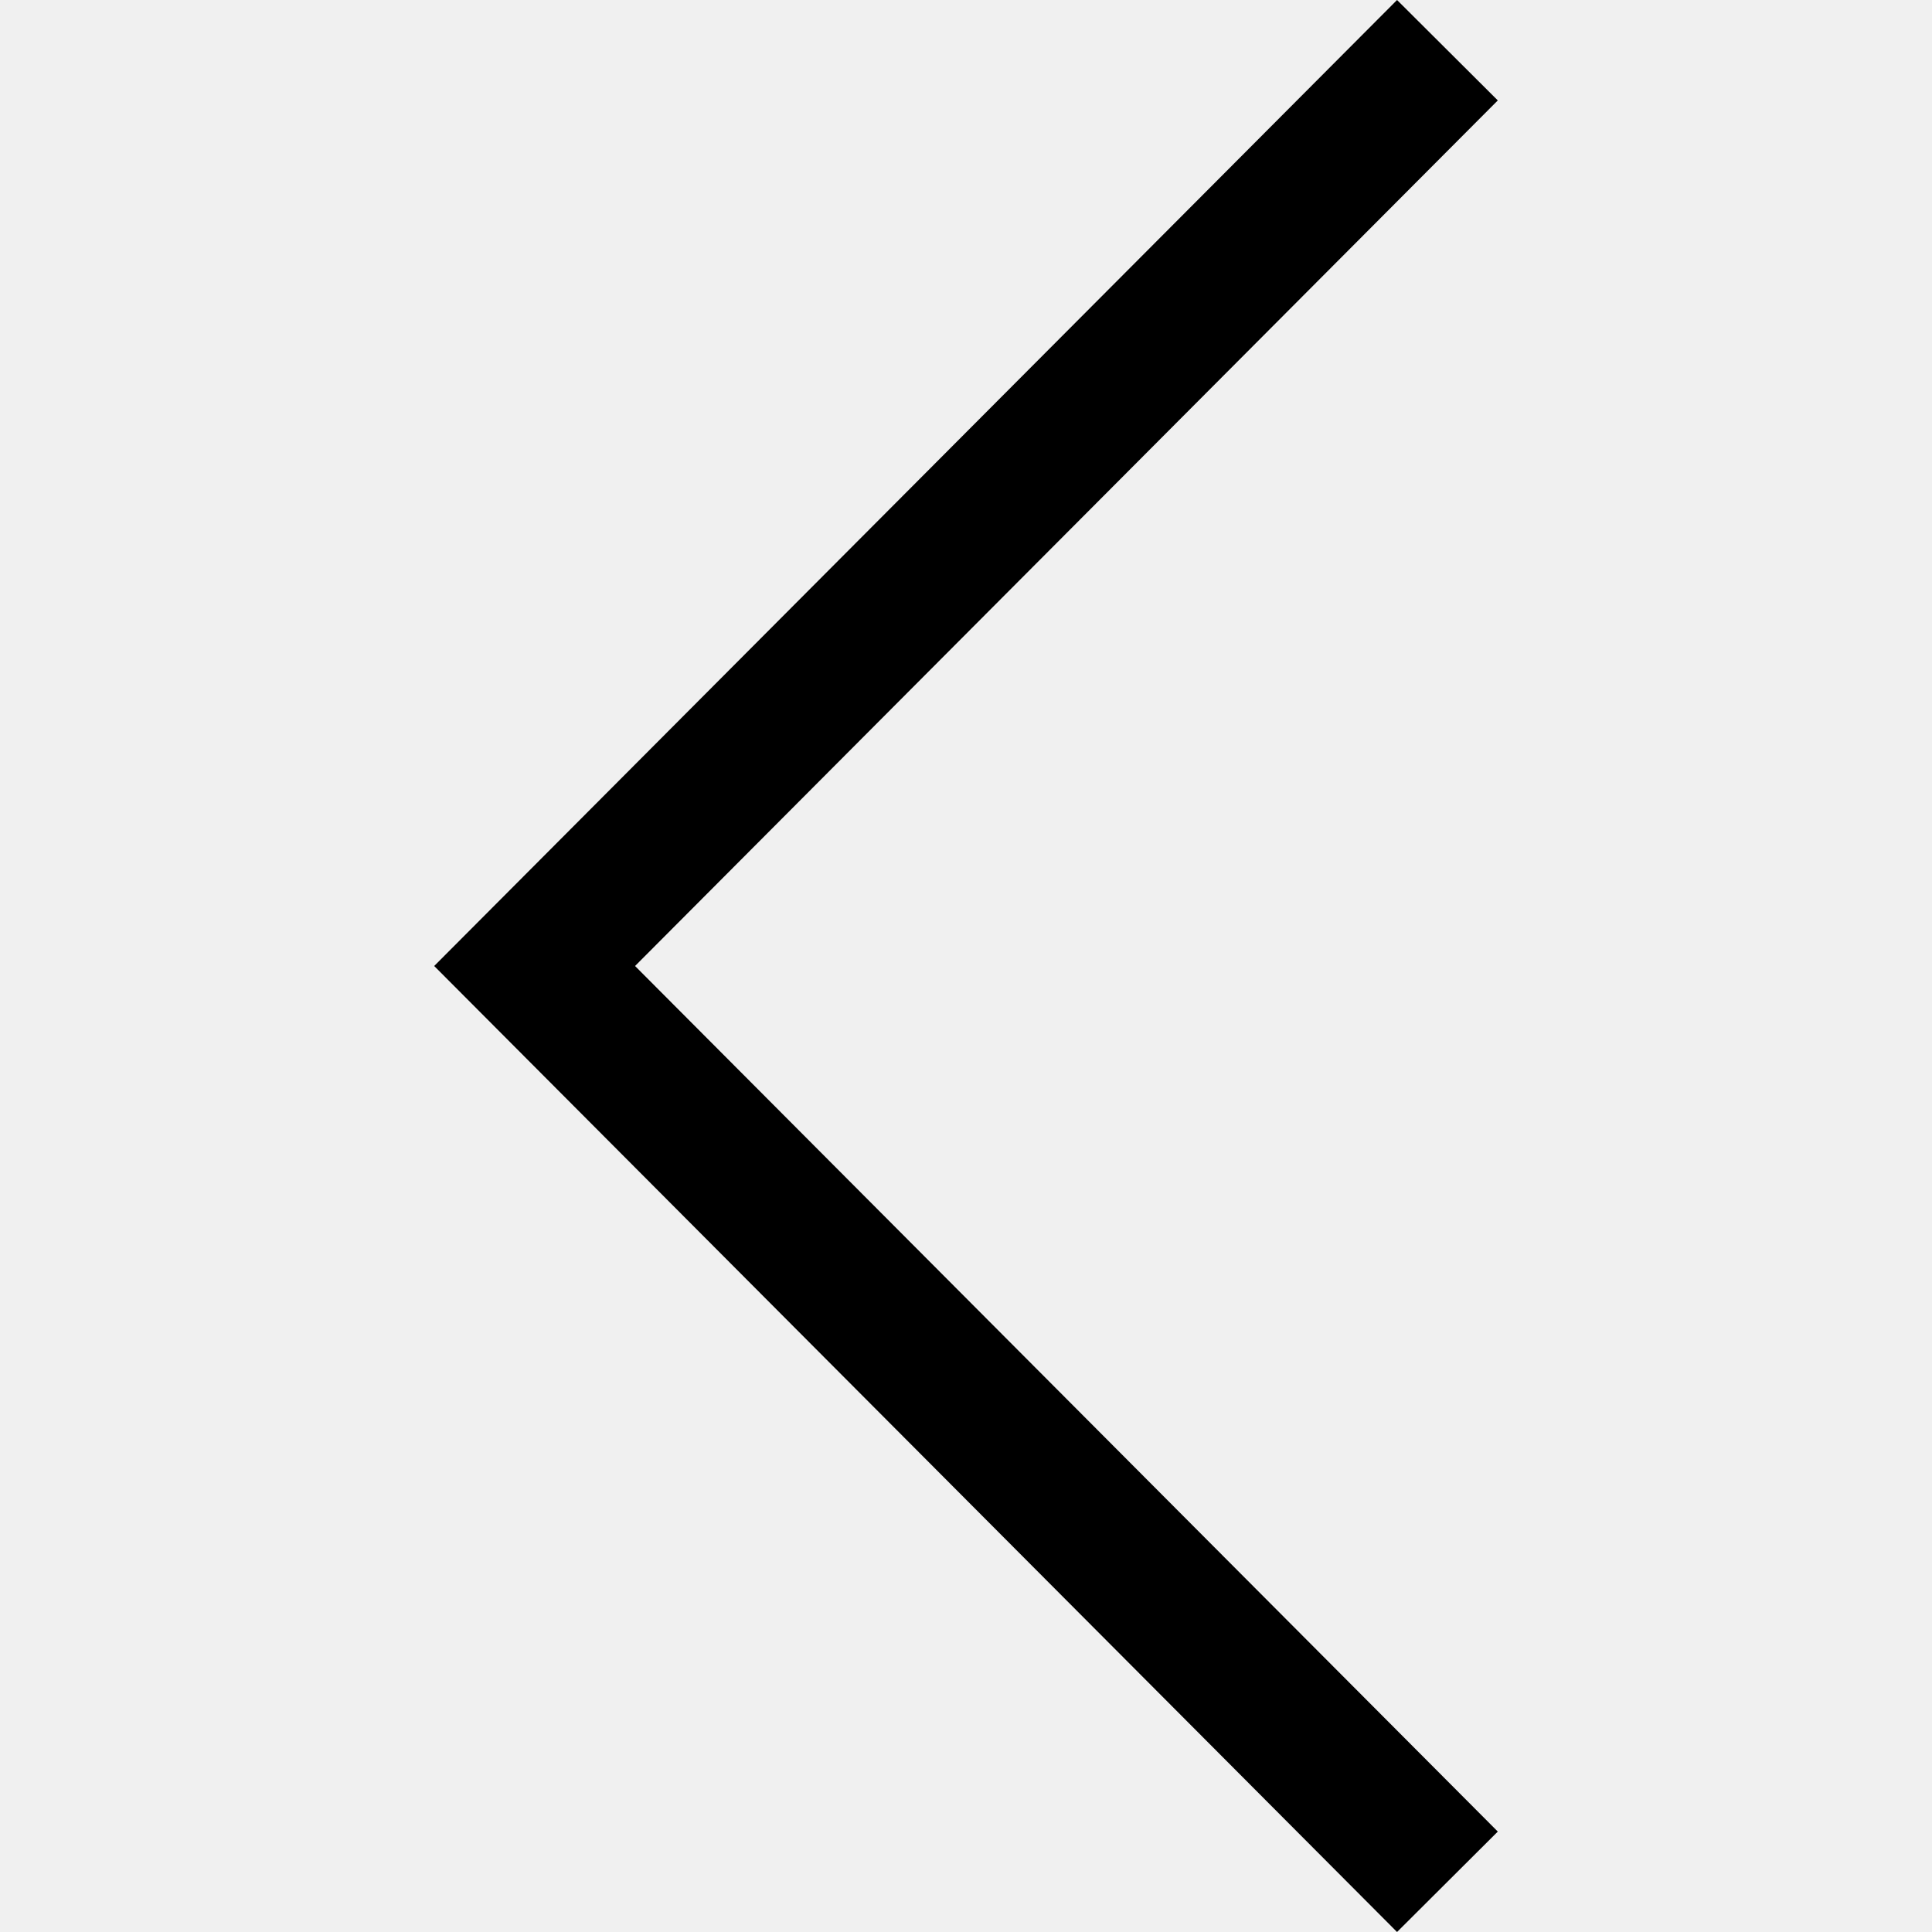
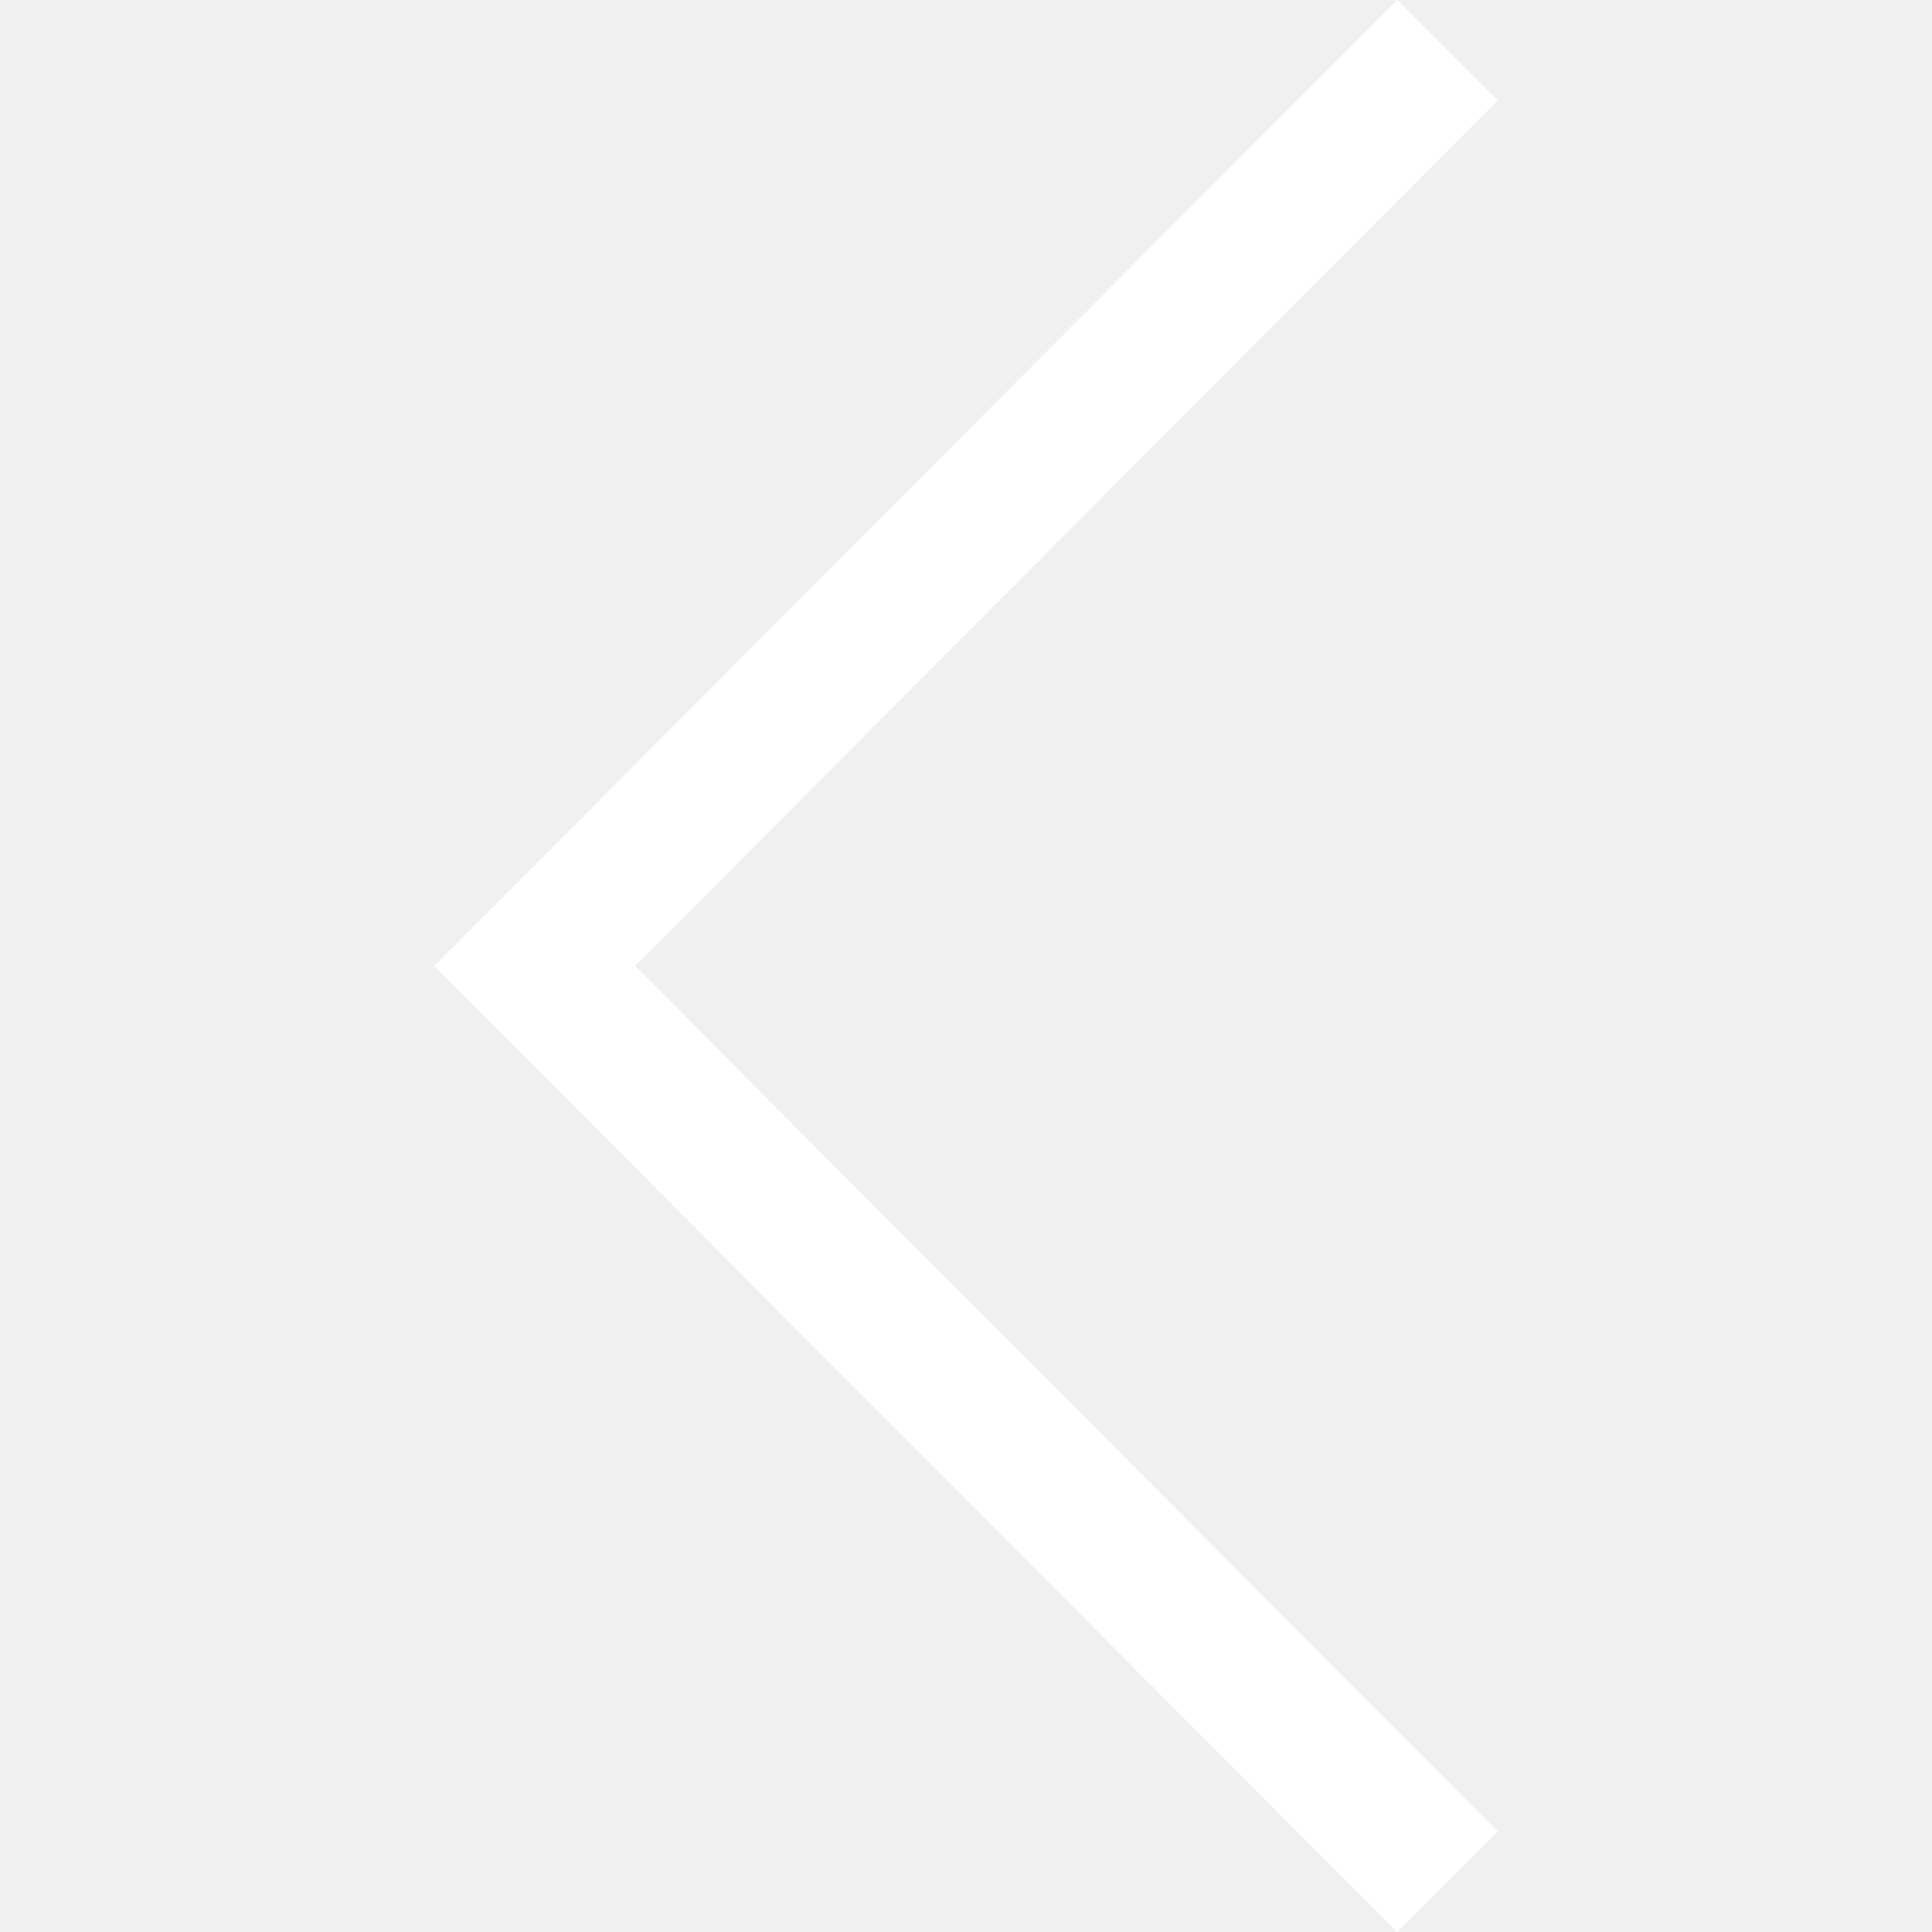
- <svg xmlns="http://www.w3.org/2000/svg" version="1.1" id="Layer_1" x="0px" y="0px" viewBox="0 0 407.436 407.436" style="enable-background:new 0 0 407.436 407.436;" xml:space="preserve">
+ <svg xmlns="http://www.w3.org/2000/svg" version="1.1" id="Layer_1" x="0px" y="0px" viewBox="0 0 407.436 407.436" fill="#ffffff" style="enable-background:new 0 0 407.436 407.436;" xml:space="preserve">
  <polygon points="315.869,21.178 294.621,0 91.566,203.718 294.621,407.436 315.869,386.258 133.924,203.718 " />
  <g>
</g>
  <g>
</g>
  <g>
</g>
  <g>
</g>
  <g>
</g>
  <g>
</g>
  <g>
</g>
  <g>
</g>
  <g>
</g>
  <g>
</g>
  <g>
</g>
  <g>
</g>
  <g>
</g>
  <g>
</g>
  <g>
</g>
</svg>
